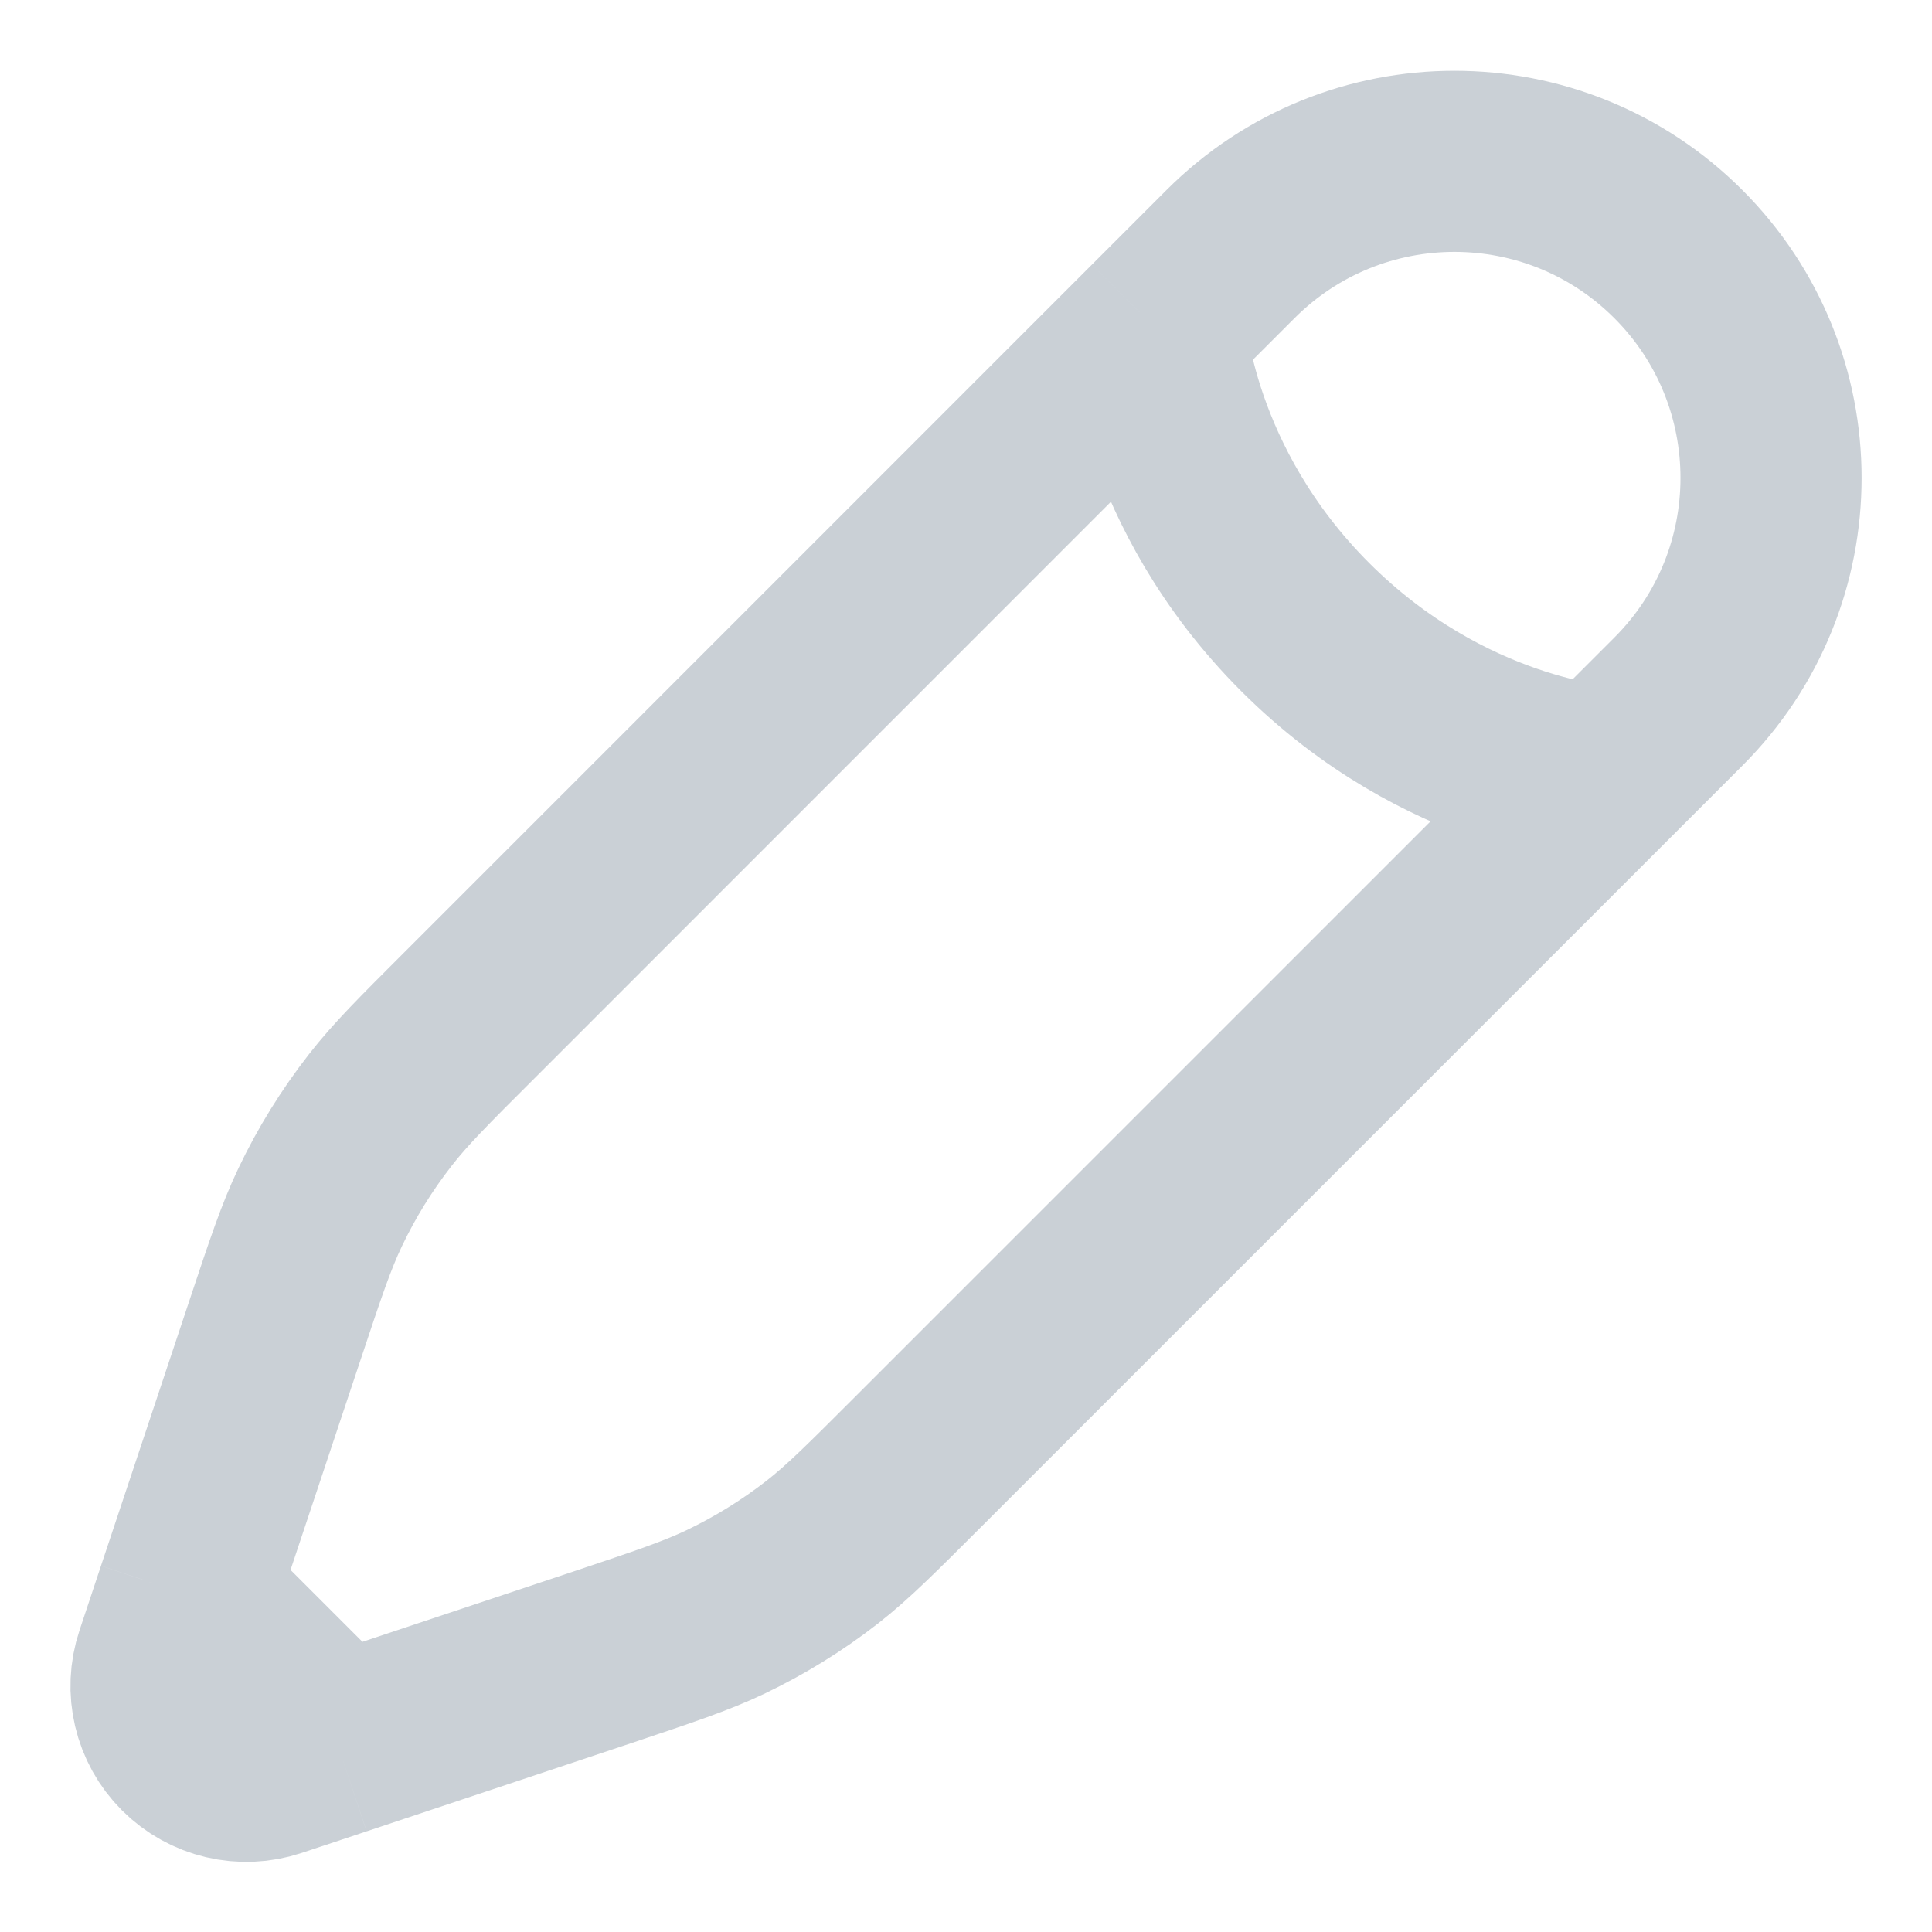
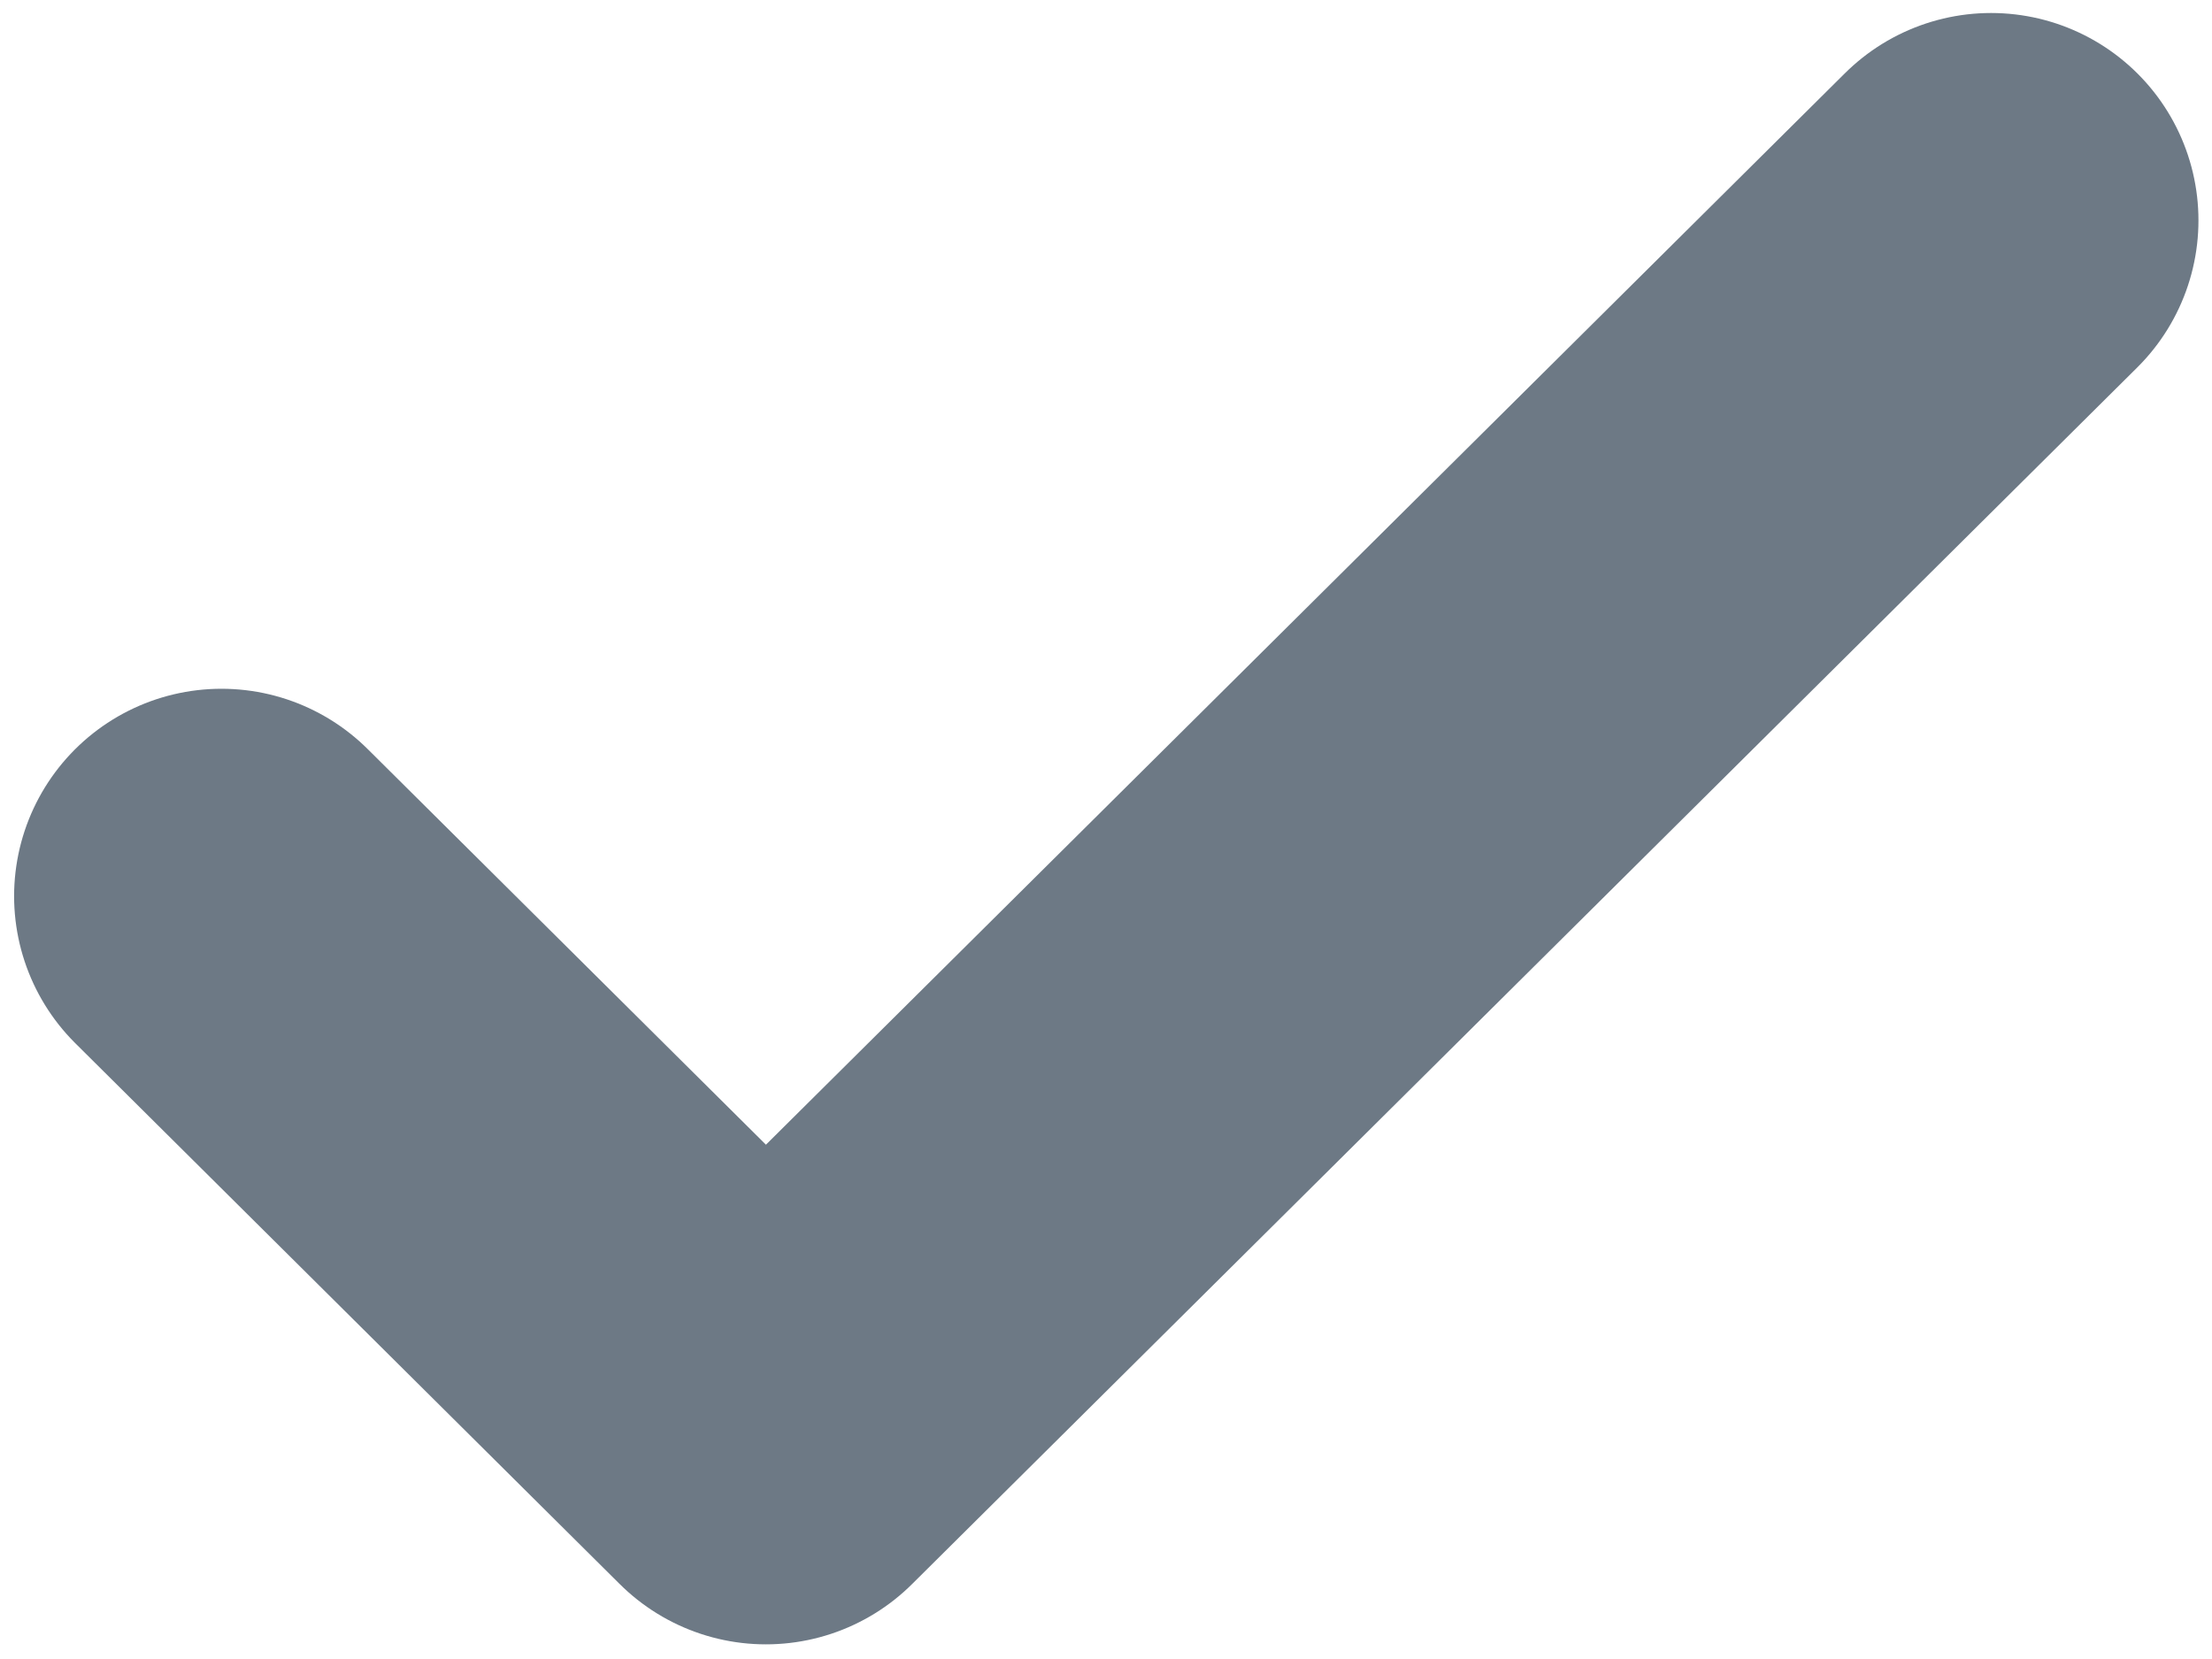
- <svg xmlns="http://www.w3.org/2000/svg" width="16" height="16" viewBox="0 0 16 16" fill="none">
-   <path d="M9.573 2.722L10.191 2.104C11.215 1.08 12.875 1.08 13.899 2.104C14.923 3.128 14.923 4.788 13.899 5.811L13.281 6.429M9.573 2.722C9.573 2.722 9.651 4.035 10.809 5.193C11.968 6.352 13.281 6.429 13.281 6.429M9.573 2.722L3.893 8.403C3.508 8.787 3.315 8.98 3.15 9.192C2.955 9.442 2.787 9.713 2.651 9.999C2.535 10.242 2.449 10.5 2.277 11.017L1.548 13.204M13.281 6.429L7.6 12.11C7.215 12.495 7.023 12.687 6.811 12.853C6.561 13.048 6.29 13.215 6.003 13.352C5.76 13.467 5.502 13.553 4.986 13.726L2.799 14.455M1.548 13.204L1.37 13.739C1.285 13.993 1.351 14.273 1.54 14.462C1.73 14.652 2.01 14.718 2.264 14.633L2.799 14.455M1.548 13.204L2.799 14.455" stroke="#CAD0D6" stroke-width="1.5" />
+ <svg xmlns="http://www.w3.org/2000/svg" width="8" height="6" viewBox="0 0 8 6" fill="none">
+   <path d="M0.801 3.241L2.77 5.197L7.201 0.797" stroke="#6D7985" stroke-width="1.5" stroke-linecap="round" stroke-linejoin="round" />
</svg>
